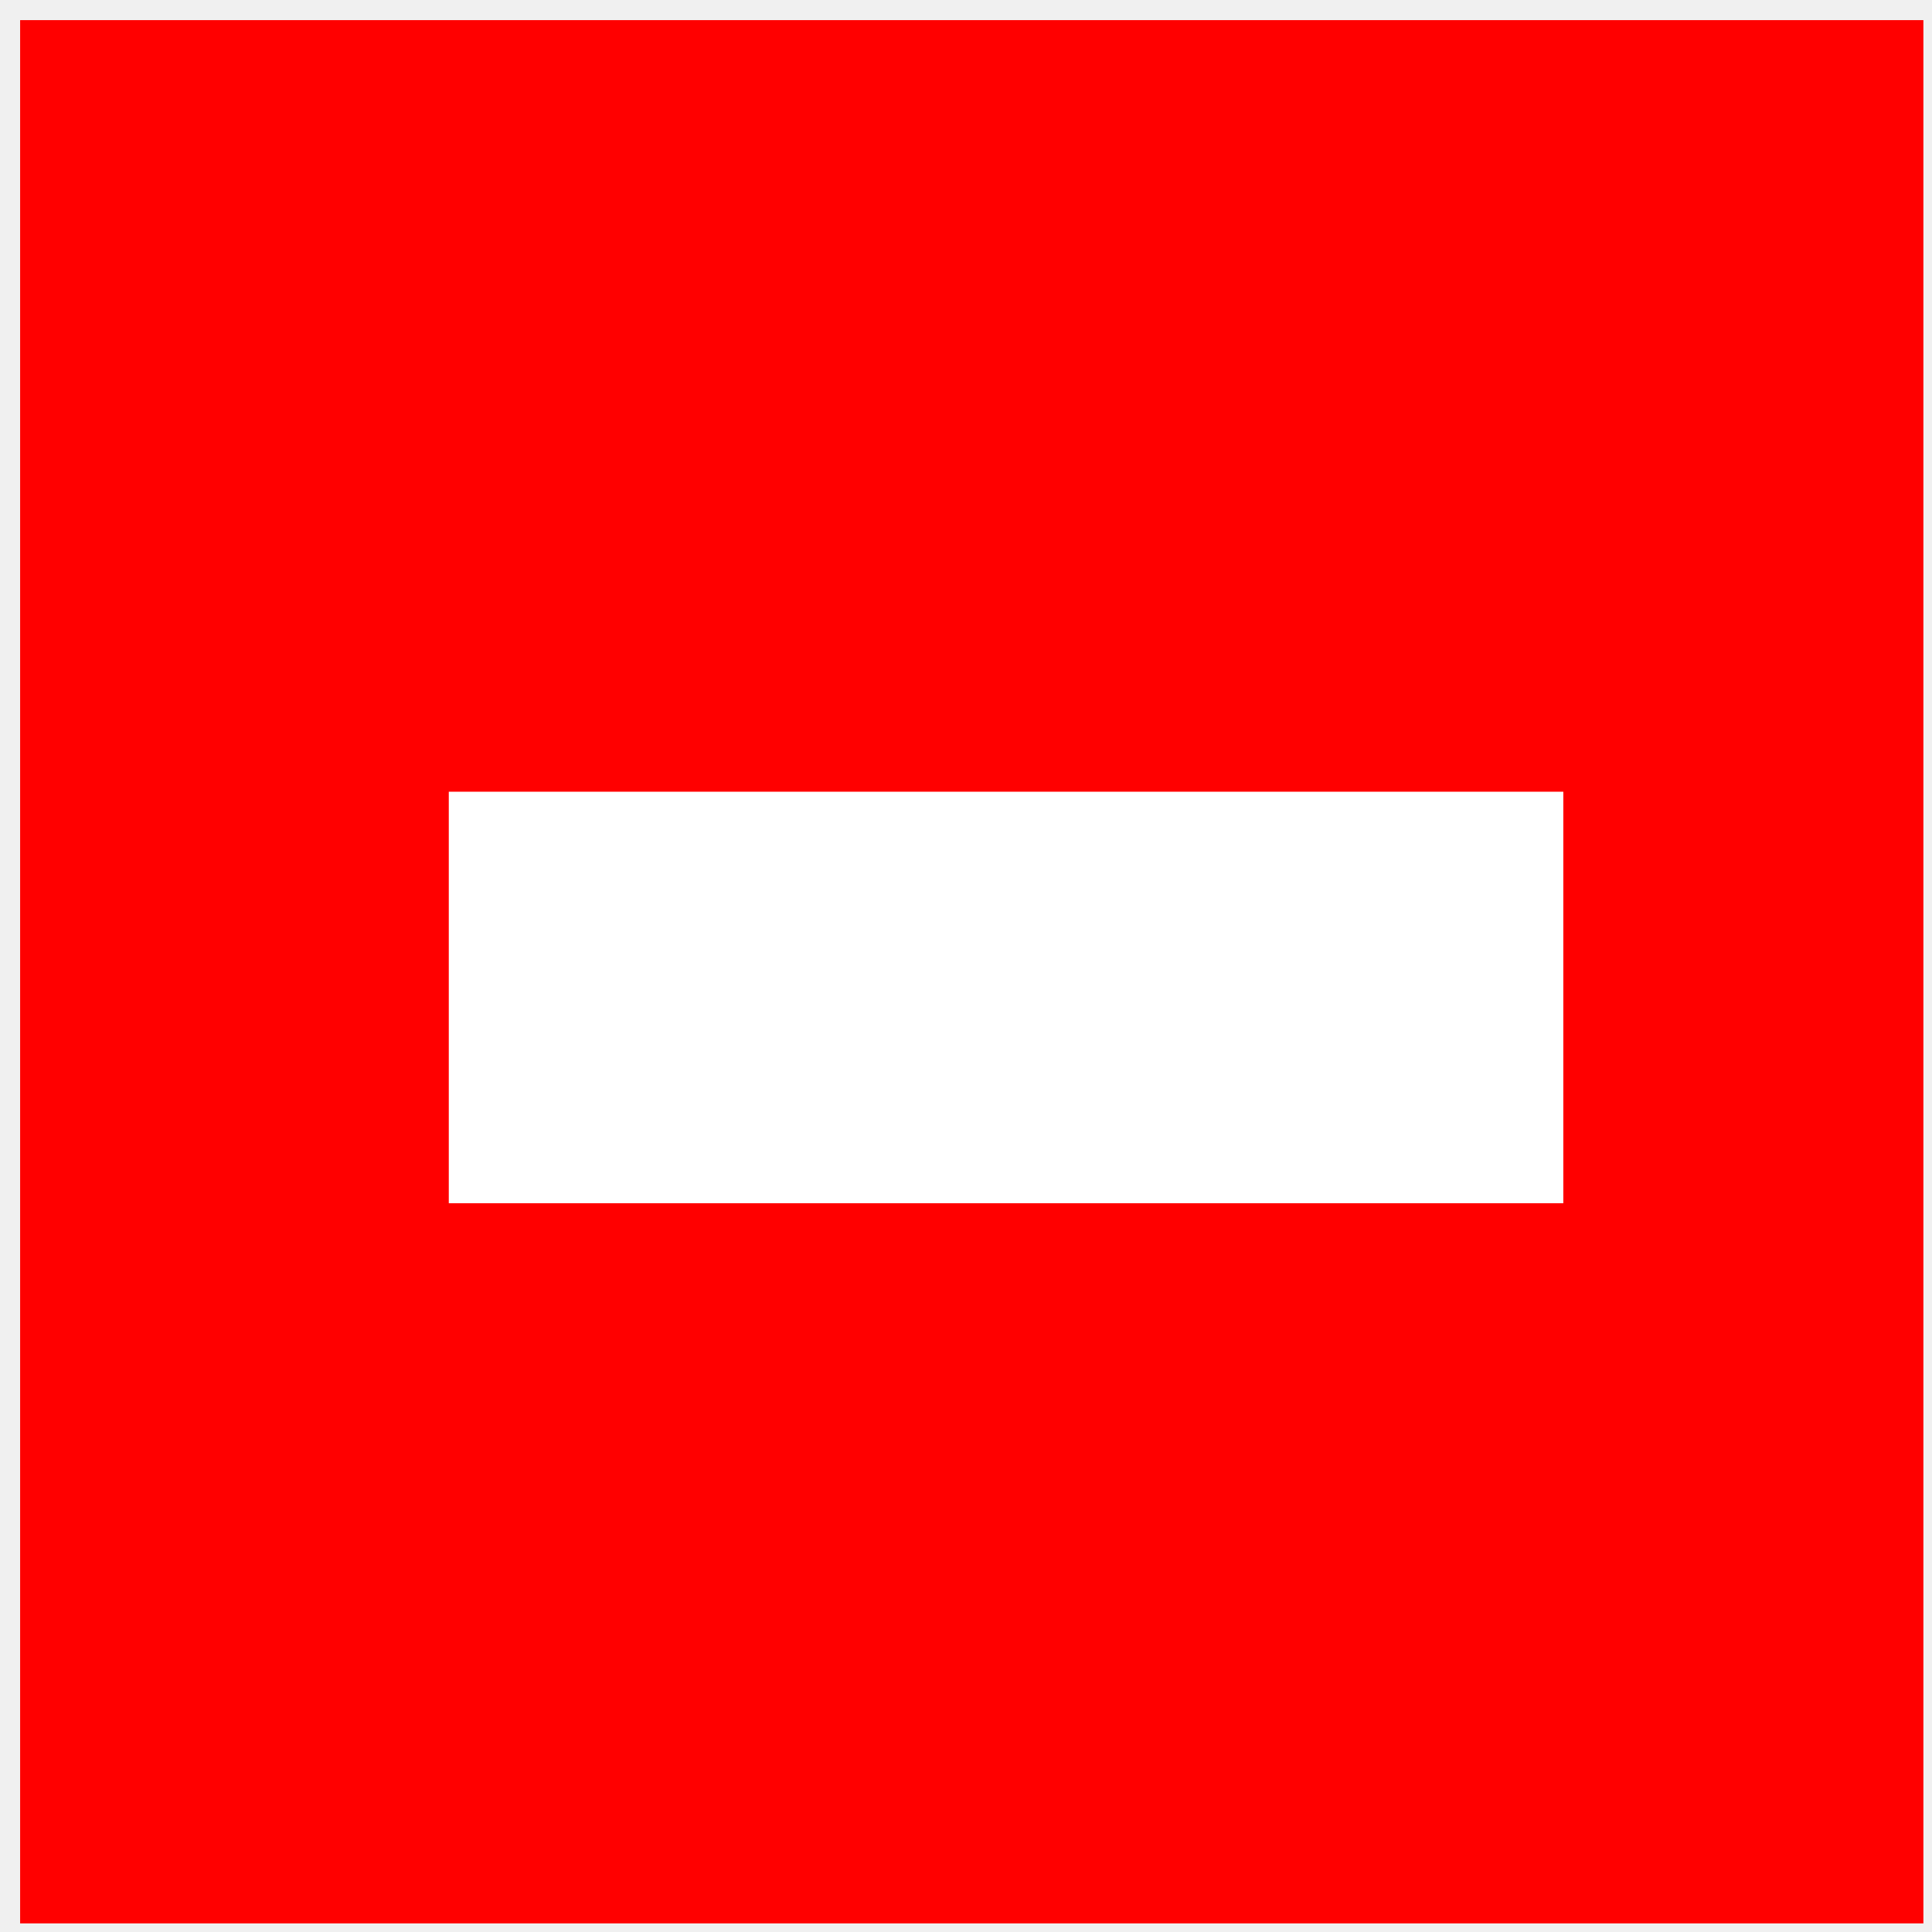
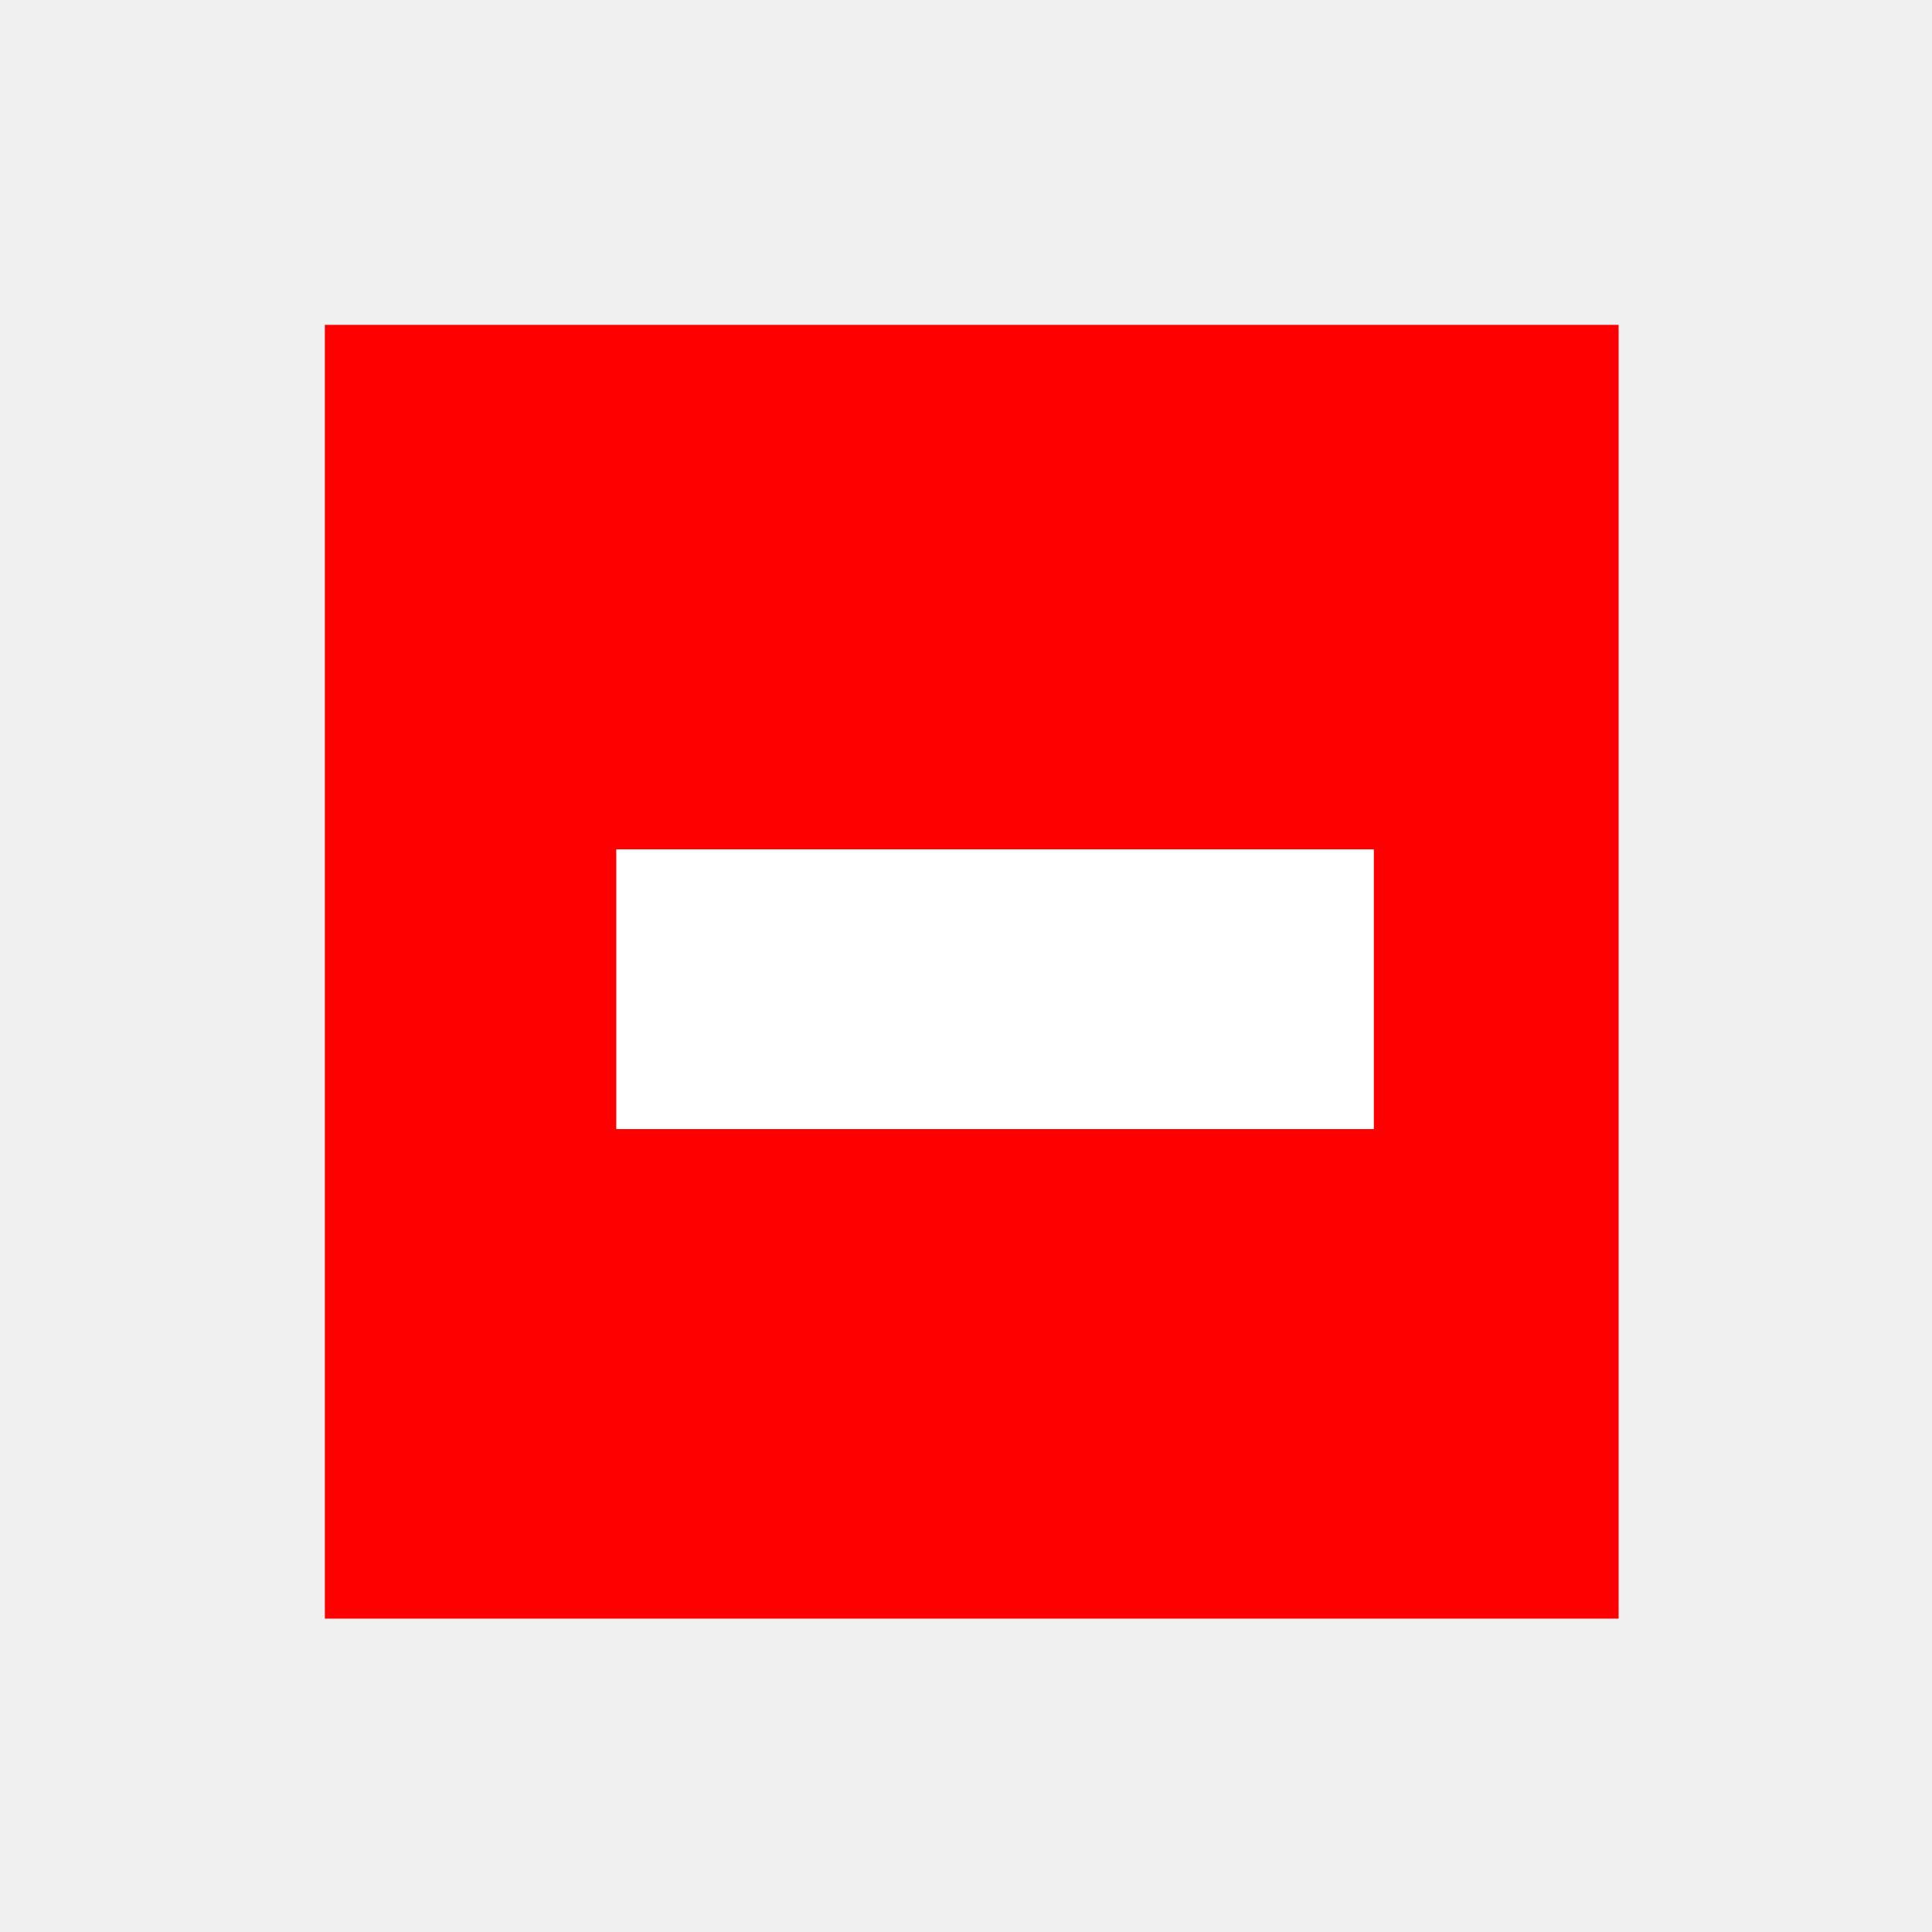
<svg xmlns="http://www.w3.org/2000/svg" width="48px" height="48px" id="svg3014" version="1.1">
  <defs id="defs3016" />
  <g id="layer1">
-     <rect style="fill:#ff0000;fill-opacity:1" id="rect2996" width="47.286" height="47.286" x="0.5" y="0.5" />
-     <rect style="fill:#ffffff;fill-opacity:1" id="rect3000" width="27.69" height="10.224" x="11.15" y="19.67" />
+     <rect style="fill:#ff0000;fill-opacity:1" id="rect2996" width="32.143" height="32.143" x="8.071" y="8.071" />
+     <rect style="fill:#ffffff;fill-opacity:1" id="rect3000" width="18.822" height="6.95" x="15.311" y="21.102" />
  </g>
</svg>
